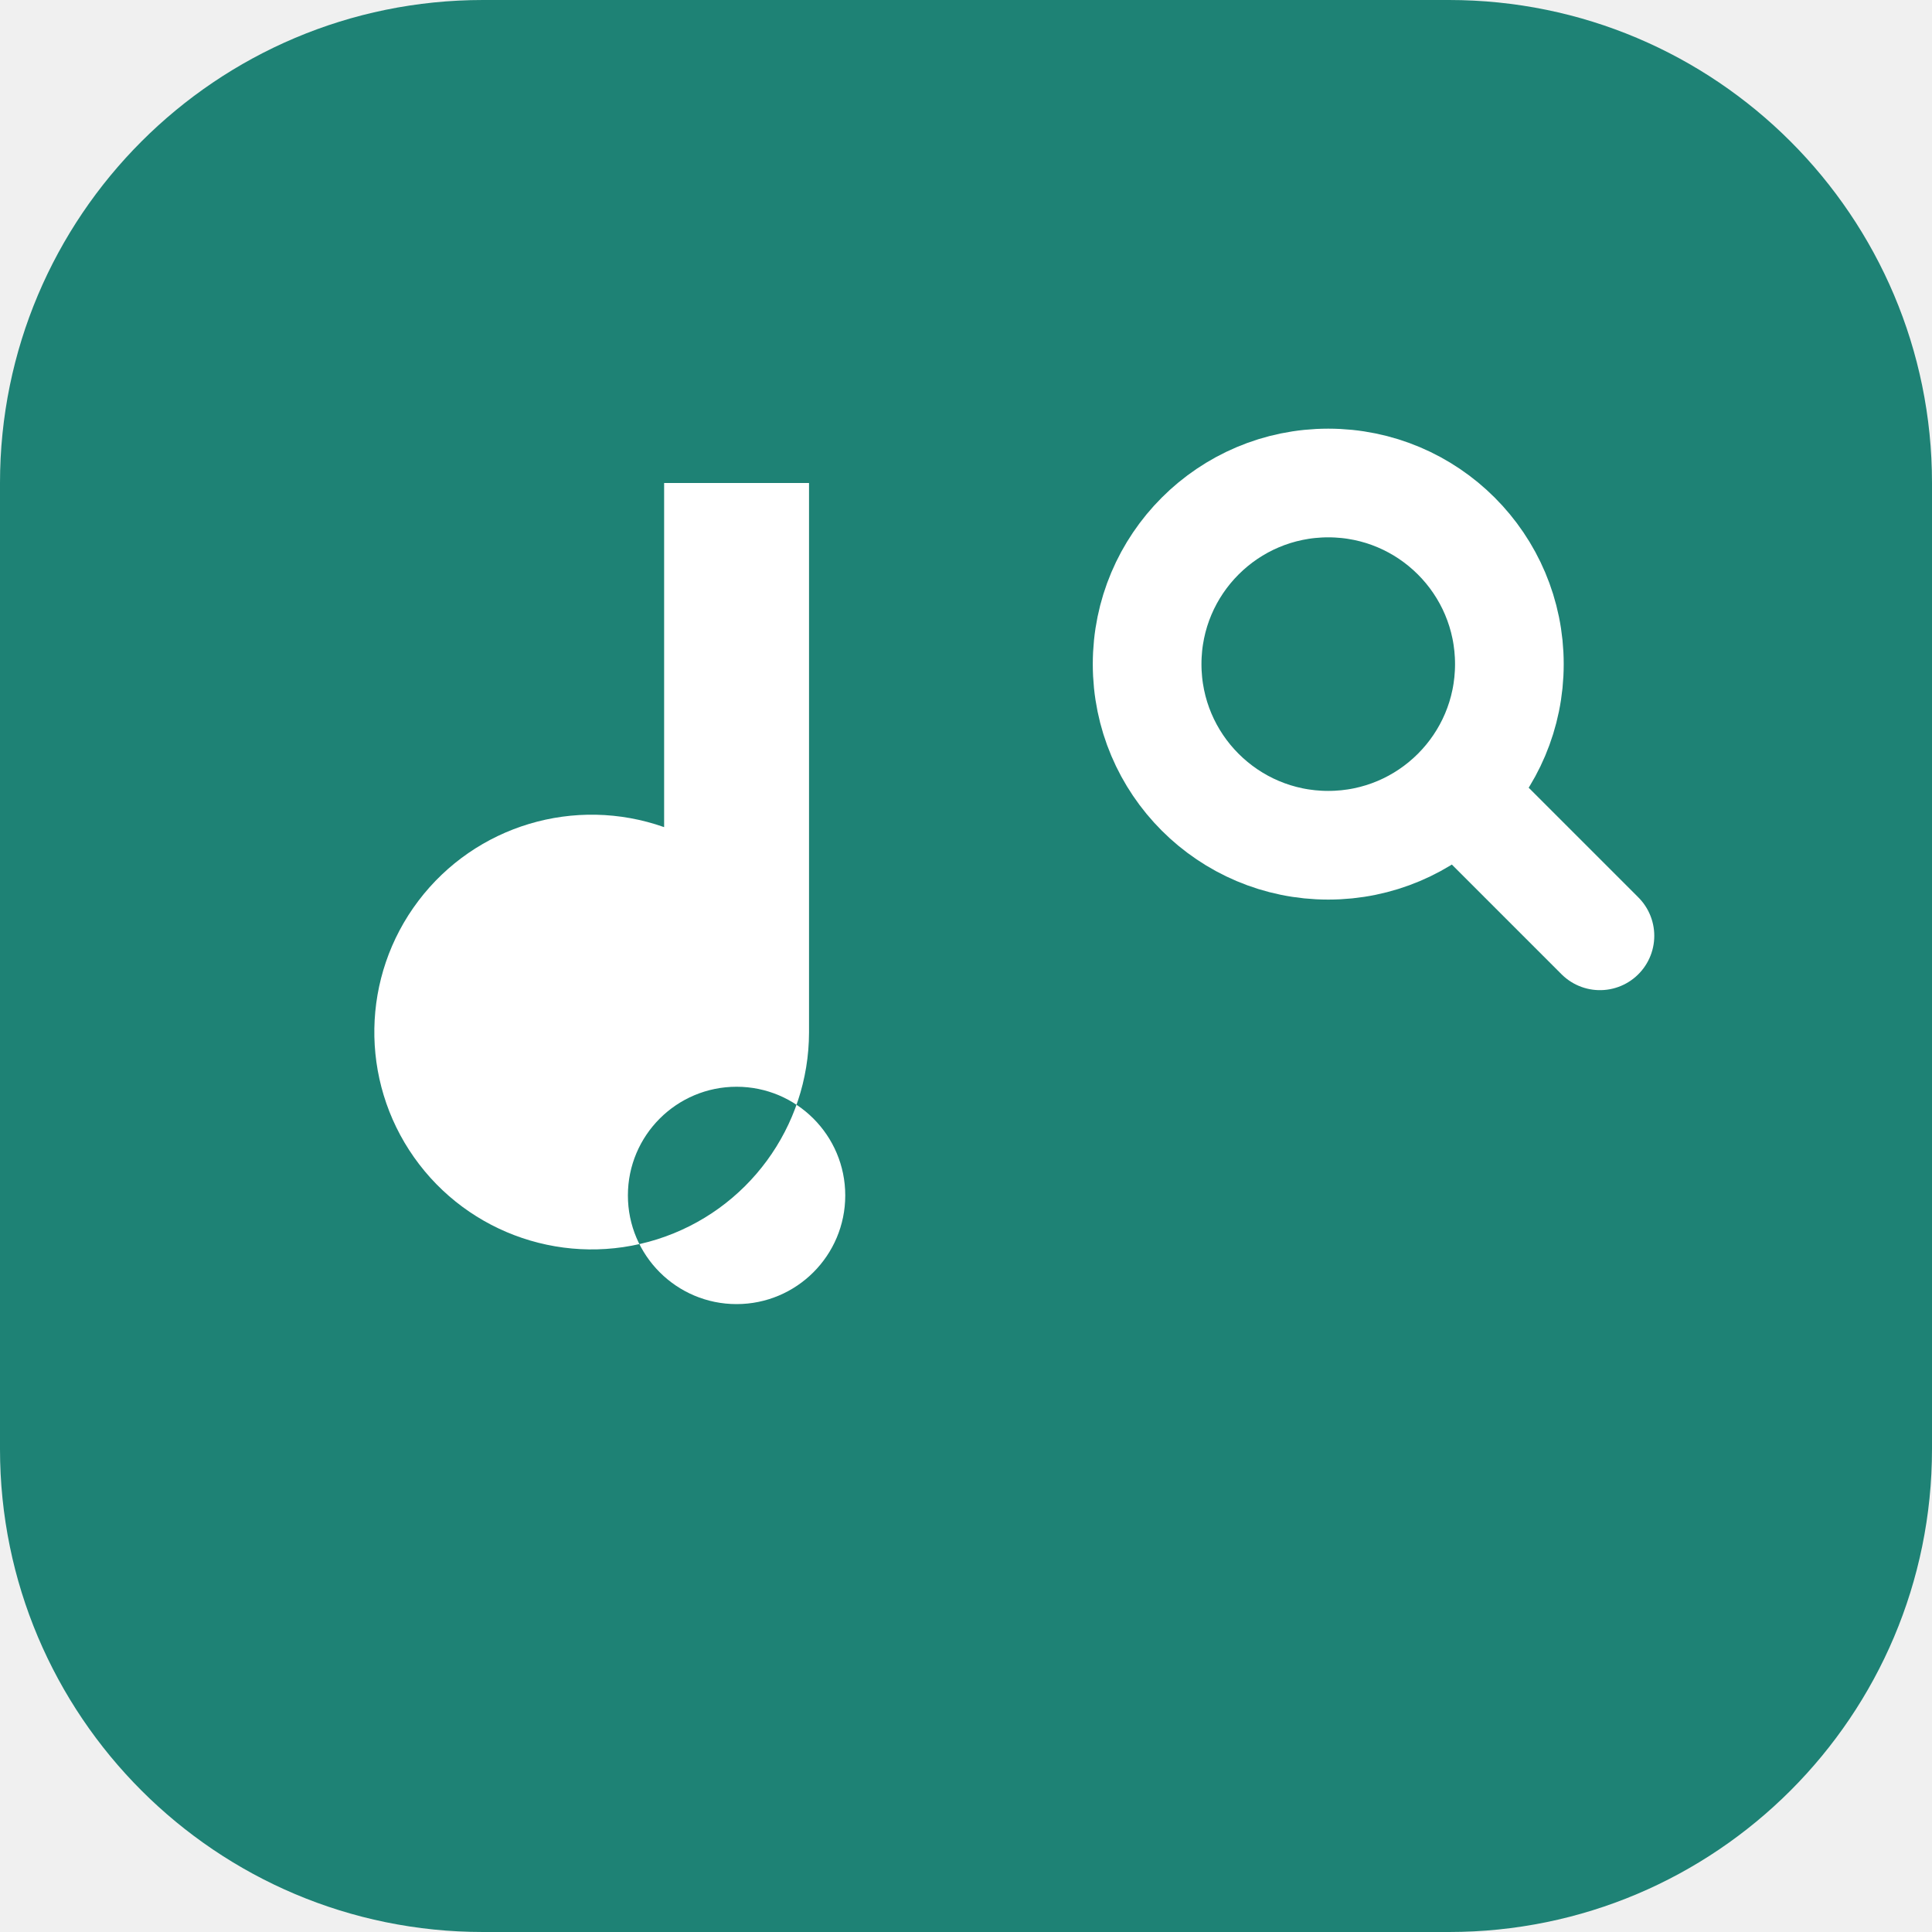
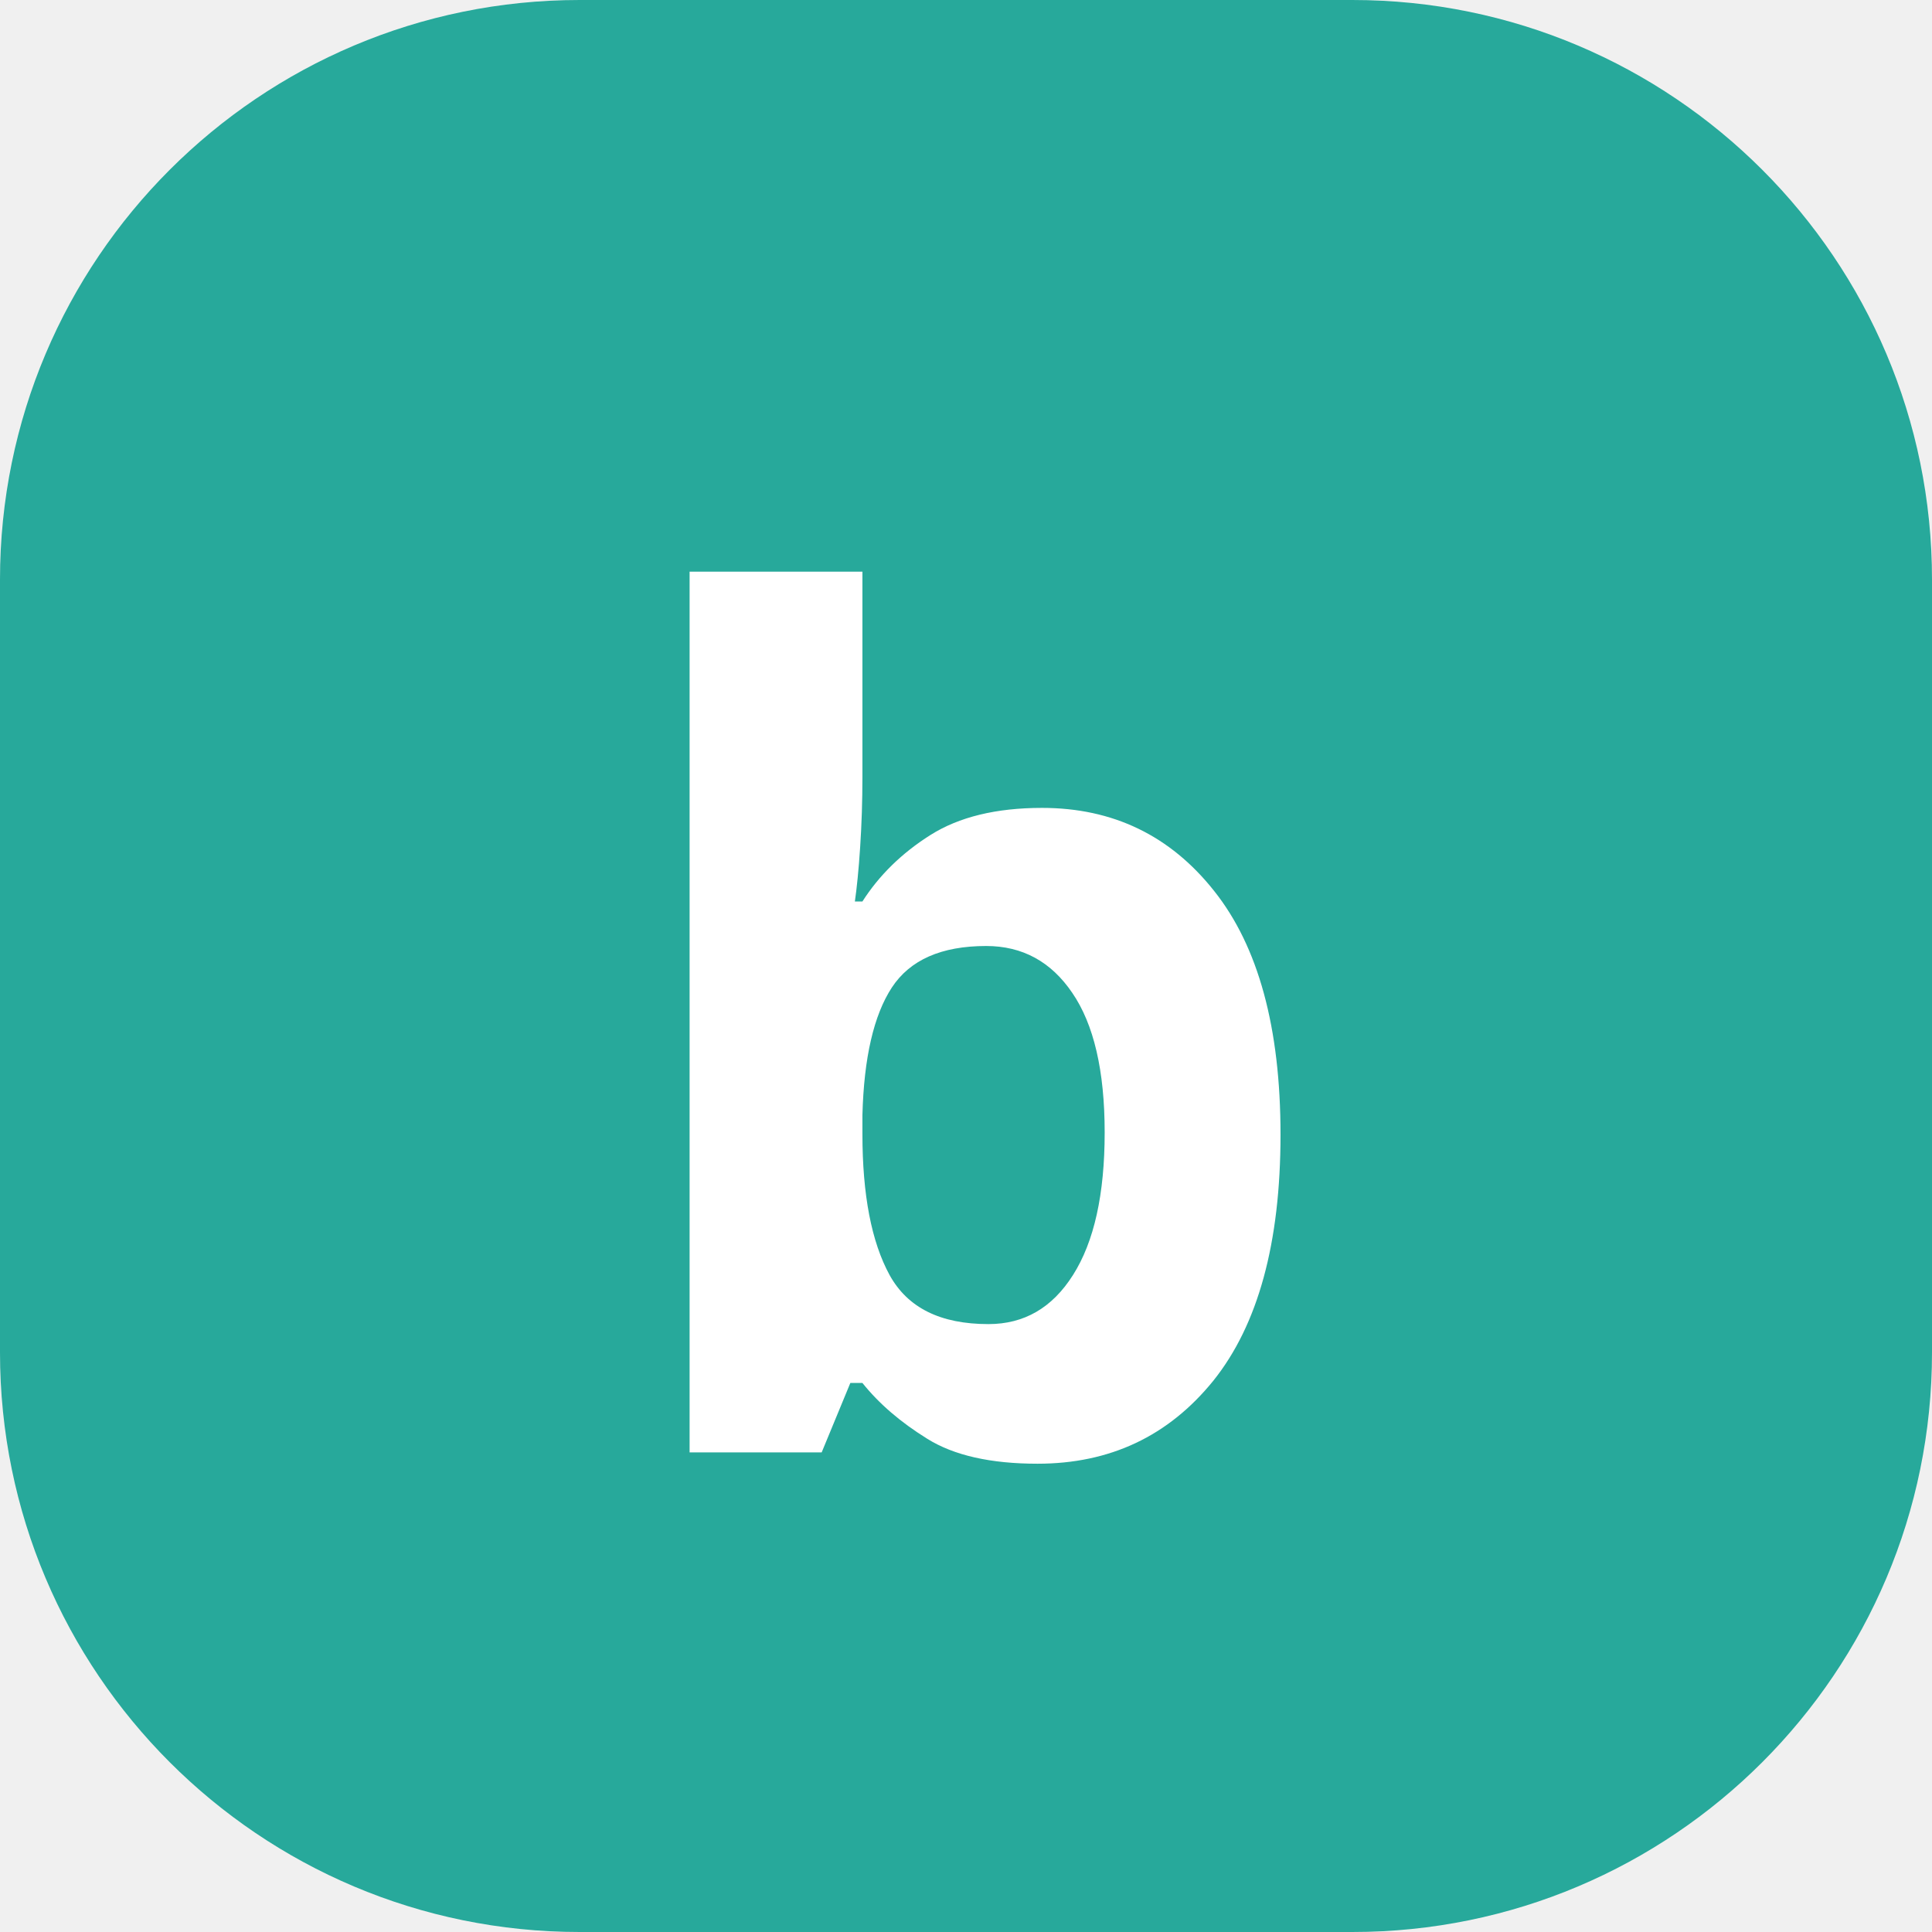
- <svg xmlns="http://www.w3.org/2000/svg" viewBox="0 0 32 32" width="32" height="32">
-   <rect width="32" height="32" rx="8" fill="#1e8275" />
-   <path d="M11 8h2.4v9.1a3.6 3.6 0 1 1-2.4-3.4V8Zm1.2 13.6a1.8 1.8 0 1 0 0-3.6 1.8 1.8 0 0 0 0 3.6Z" fill="#fff" />
-   <circle cx="22" cy="11" r="3" fill="none" stroke="#fff" stroke-width="1.8" />
-   <line x1="24.2" y1="13.2" x2="26.5" y2="15.5" stroke="#fff" stroke-width="1.8" stroke-linecap="round" />
+ <svg xmlns="http://www.w3.org/2000/svg" viewBox="0 0 40 40">
+   <rect width="40" height="40" rx="12" fill="#27A99B" />
+   <text x="50%" y="54%" dominant-baseline="middle" text-anchor="middle" font-family="sans-serif" font-size="24" font-weight="800" fill="#fff">b</text>
</svg>
